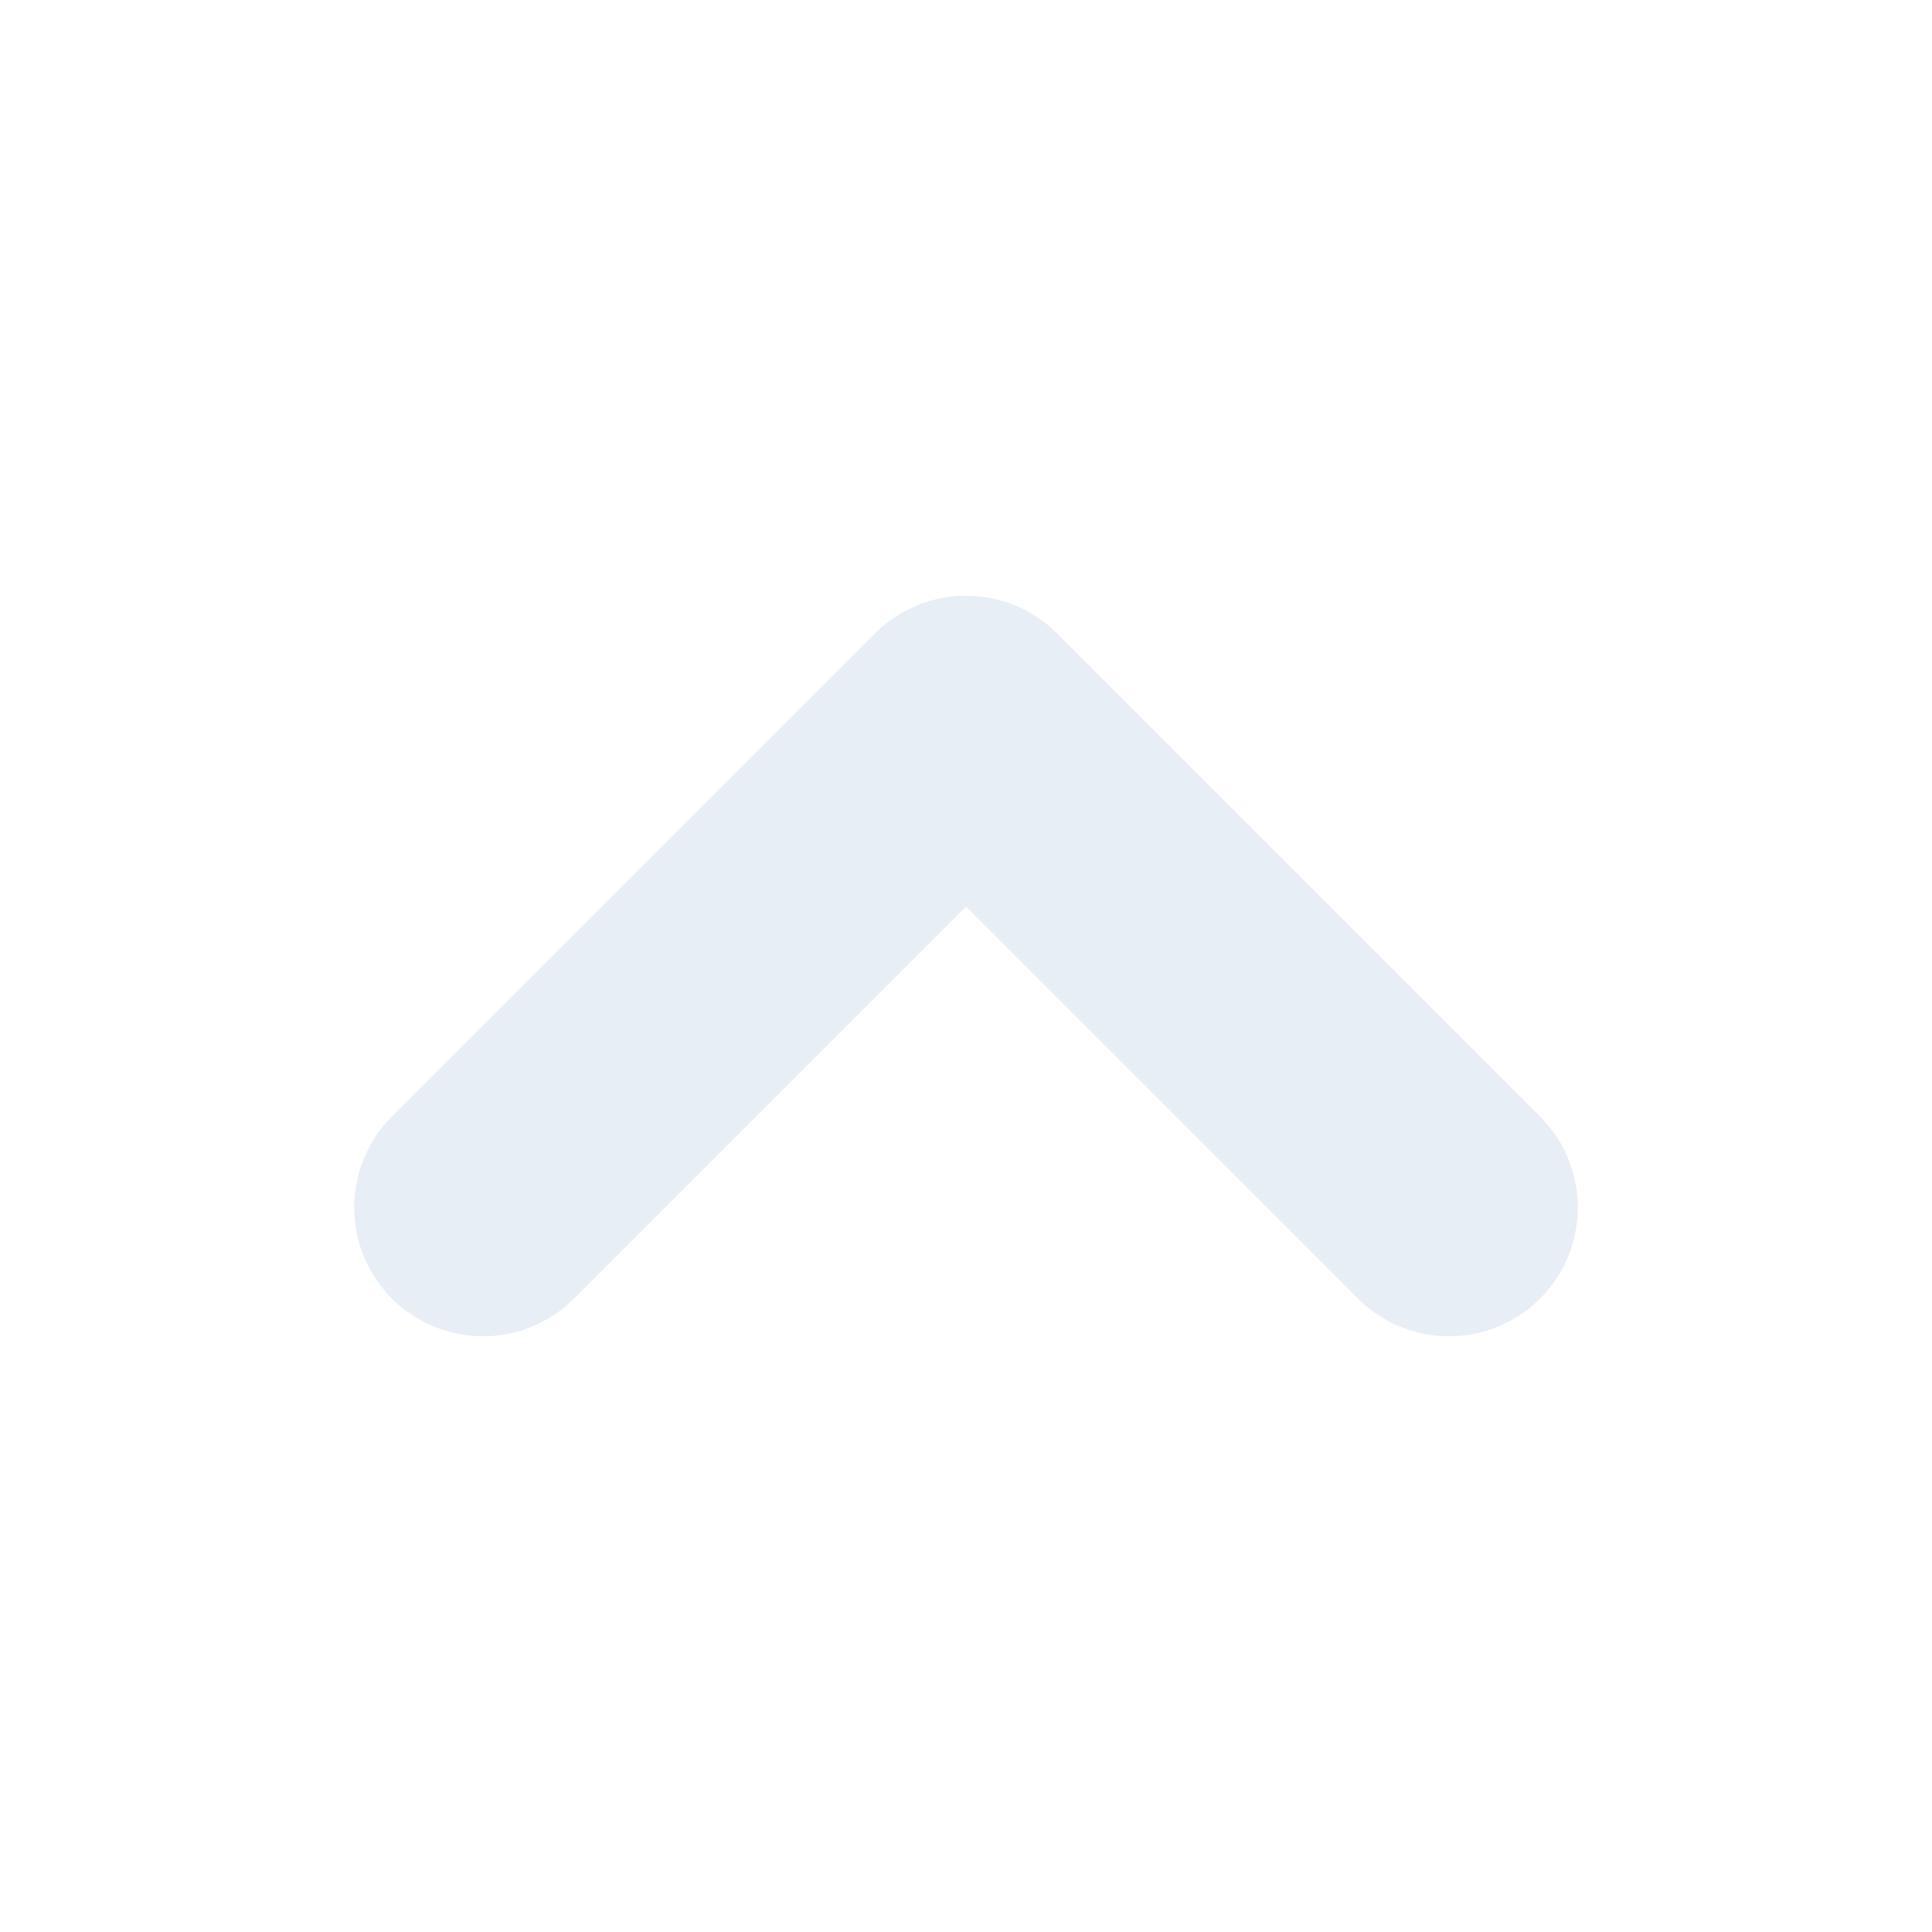
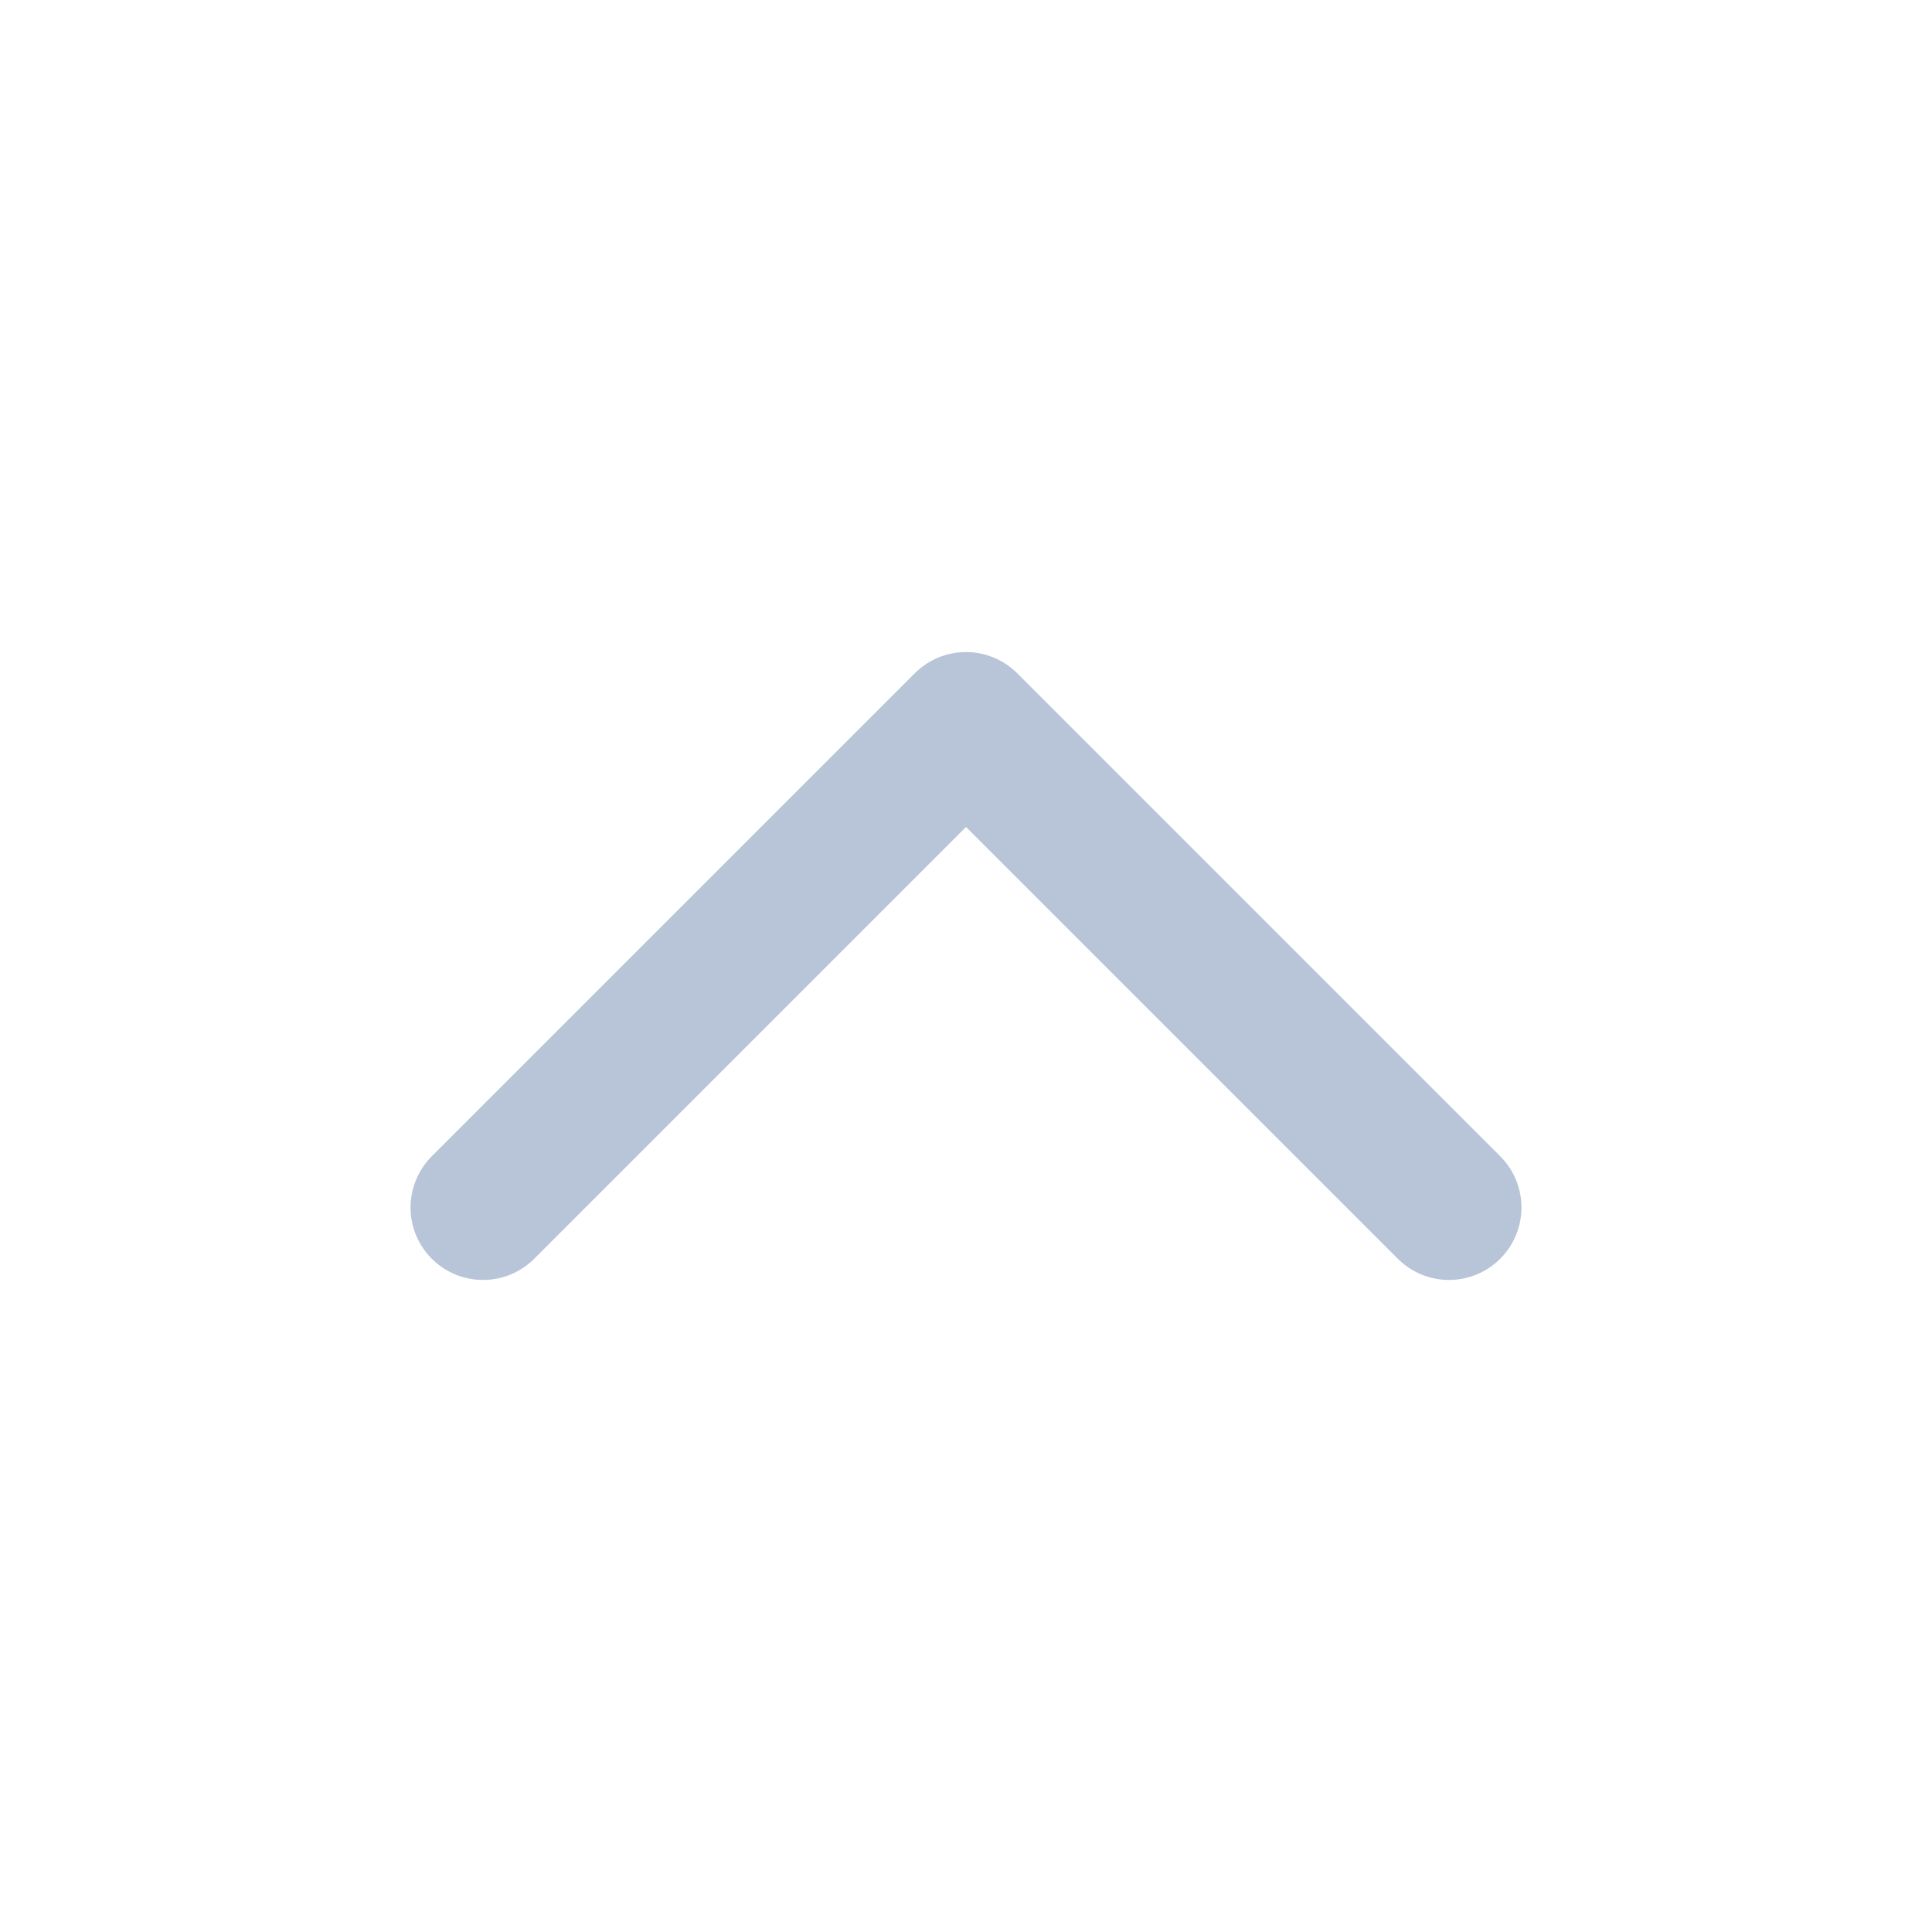
- <svg xmlns="http://www.w3.org/2000/svg" width="12" height="12" viewBox="0 0 12 12">
-   <path d="M3 7.5 6 4.5 9 7.5" fill="none" stroke="#e8eef6" stroke-width="1.6" stroke-linecap="round" stroke-linejoin="round" />
+ <svg xmlns="http://www.w3.org/2000/svg" width="16" height="16" viewBox="0 0 24 24" fill="none" stroke="#b8c5d8" stroke-width="1.8" stroke-linecap="round" stroke-linejoin="round">
+   <path d="m6 15 6-6 6 6" />
</svg>
